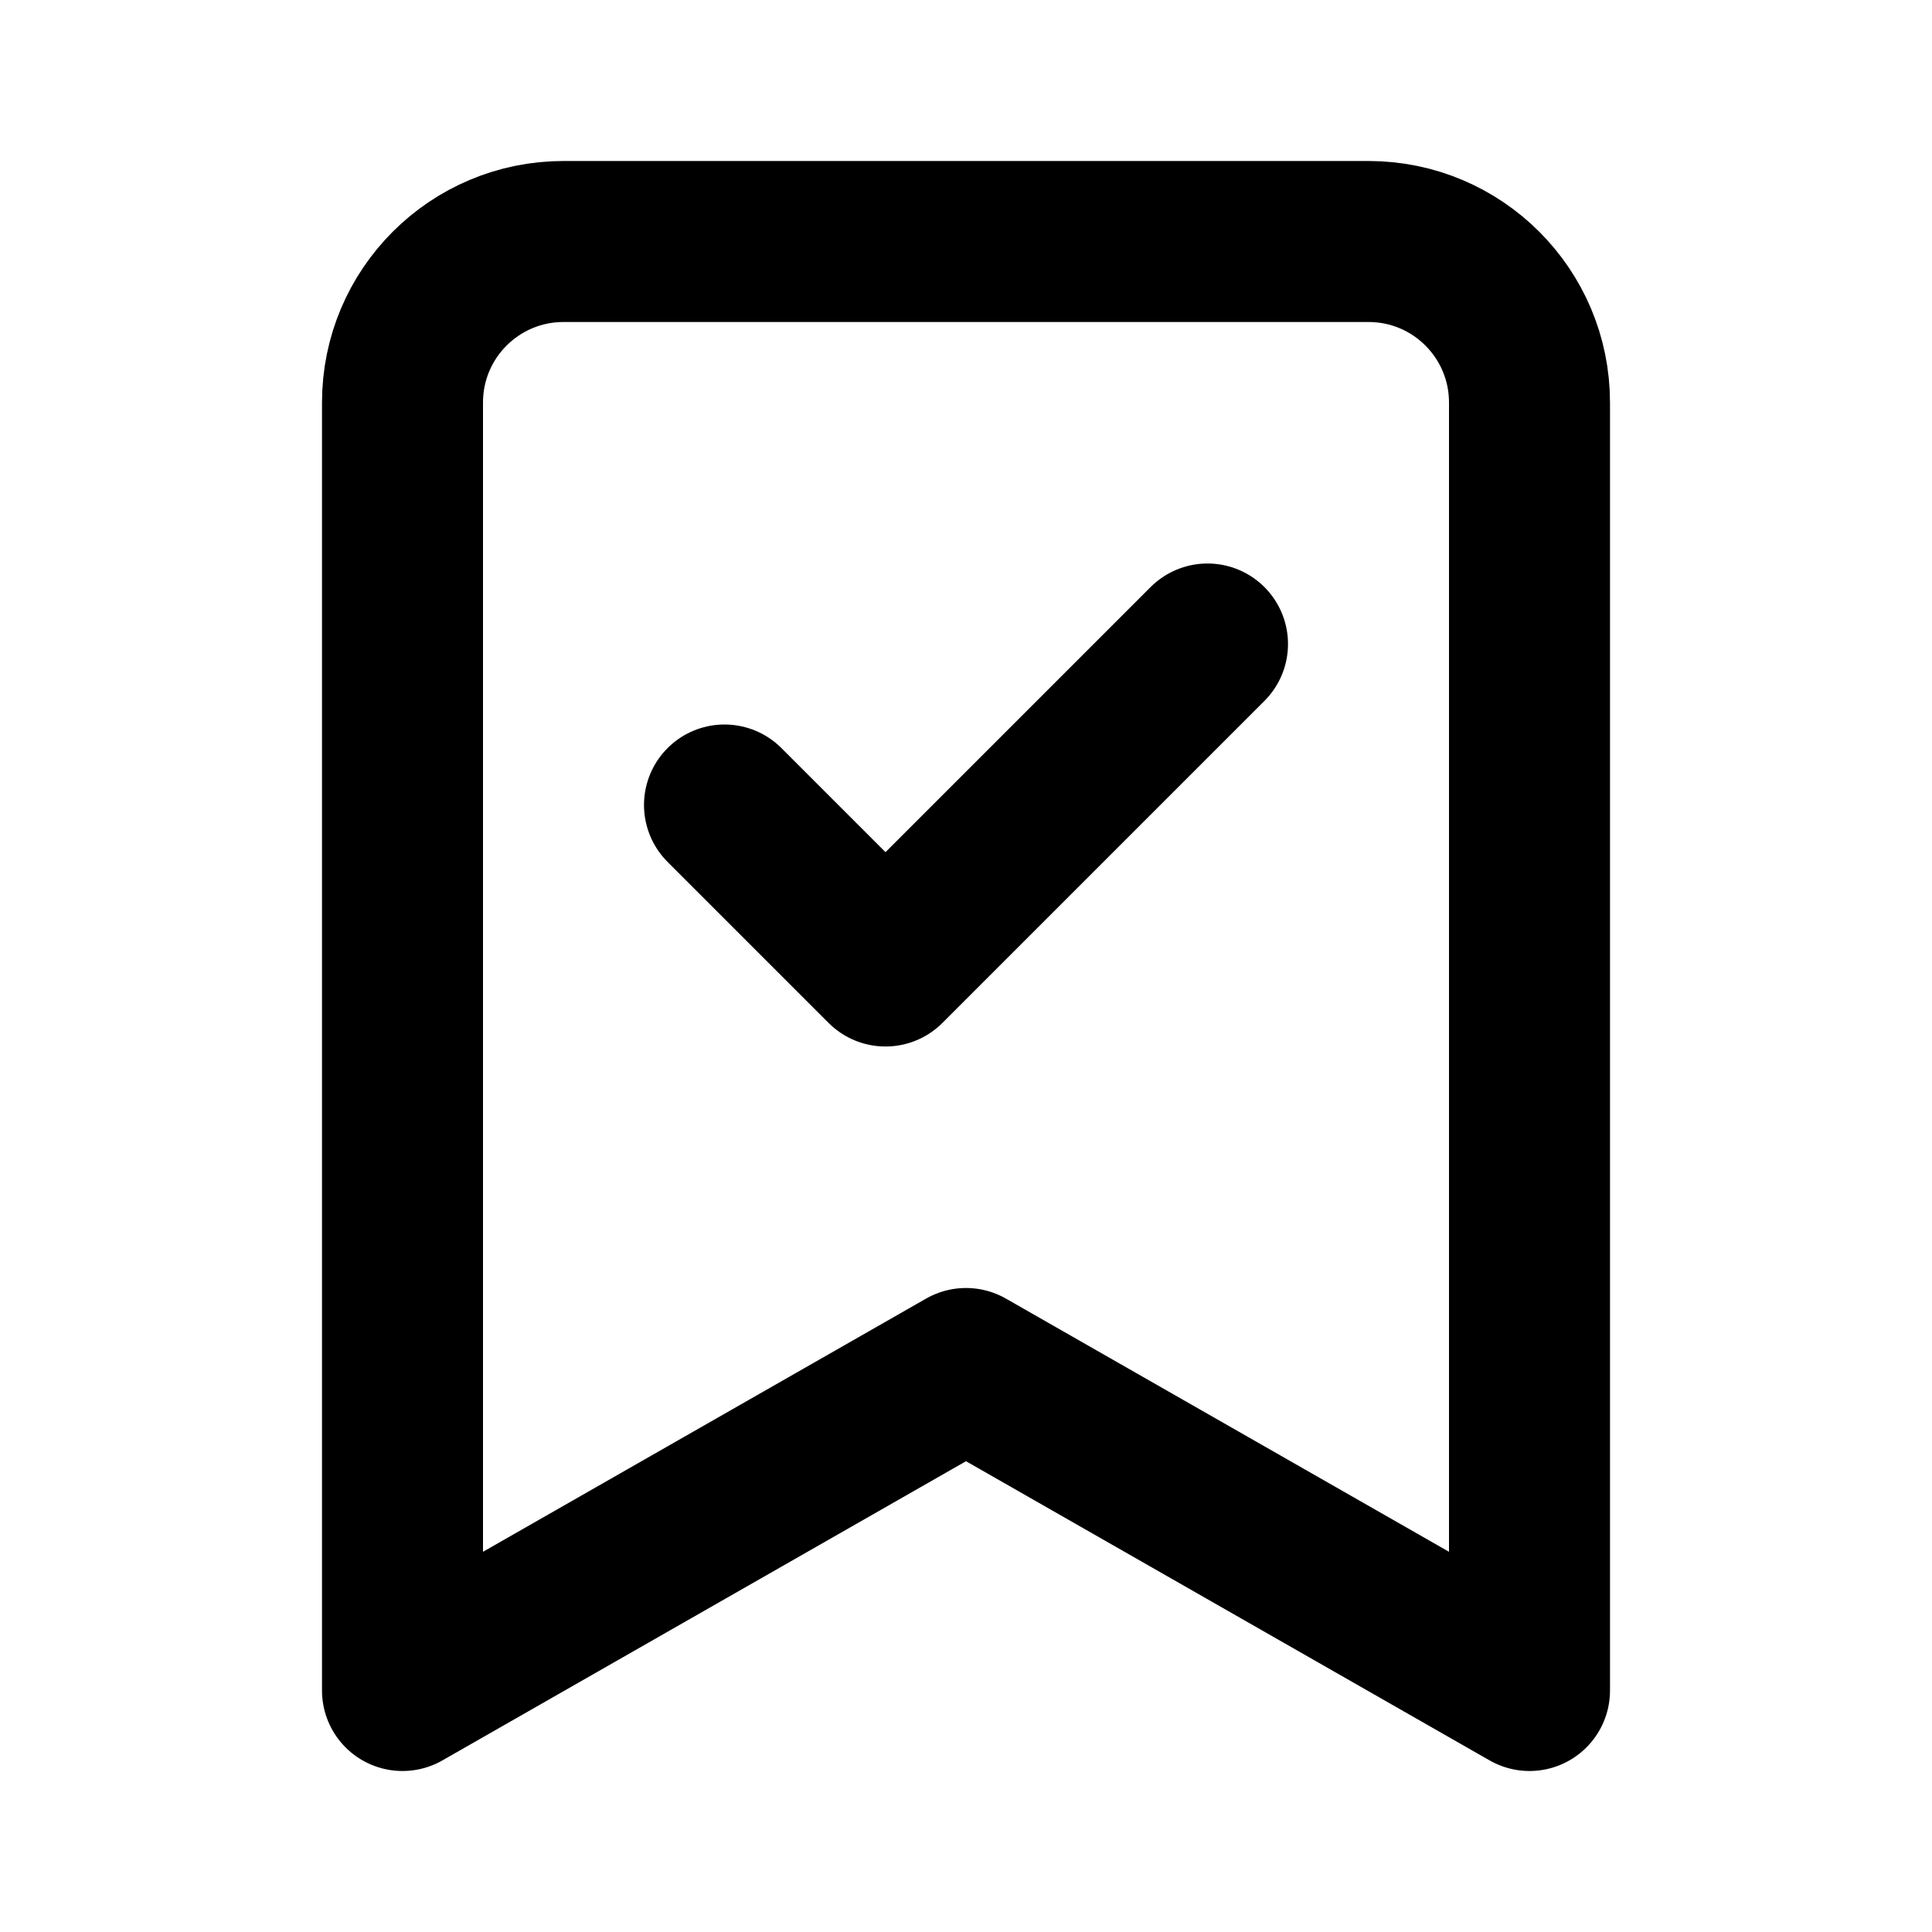
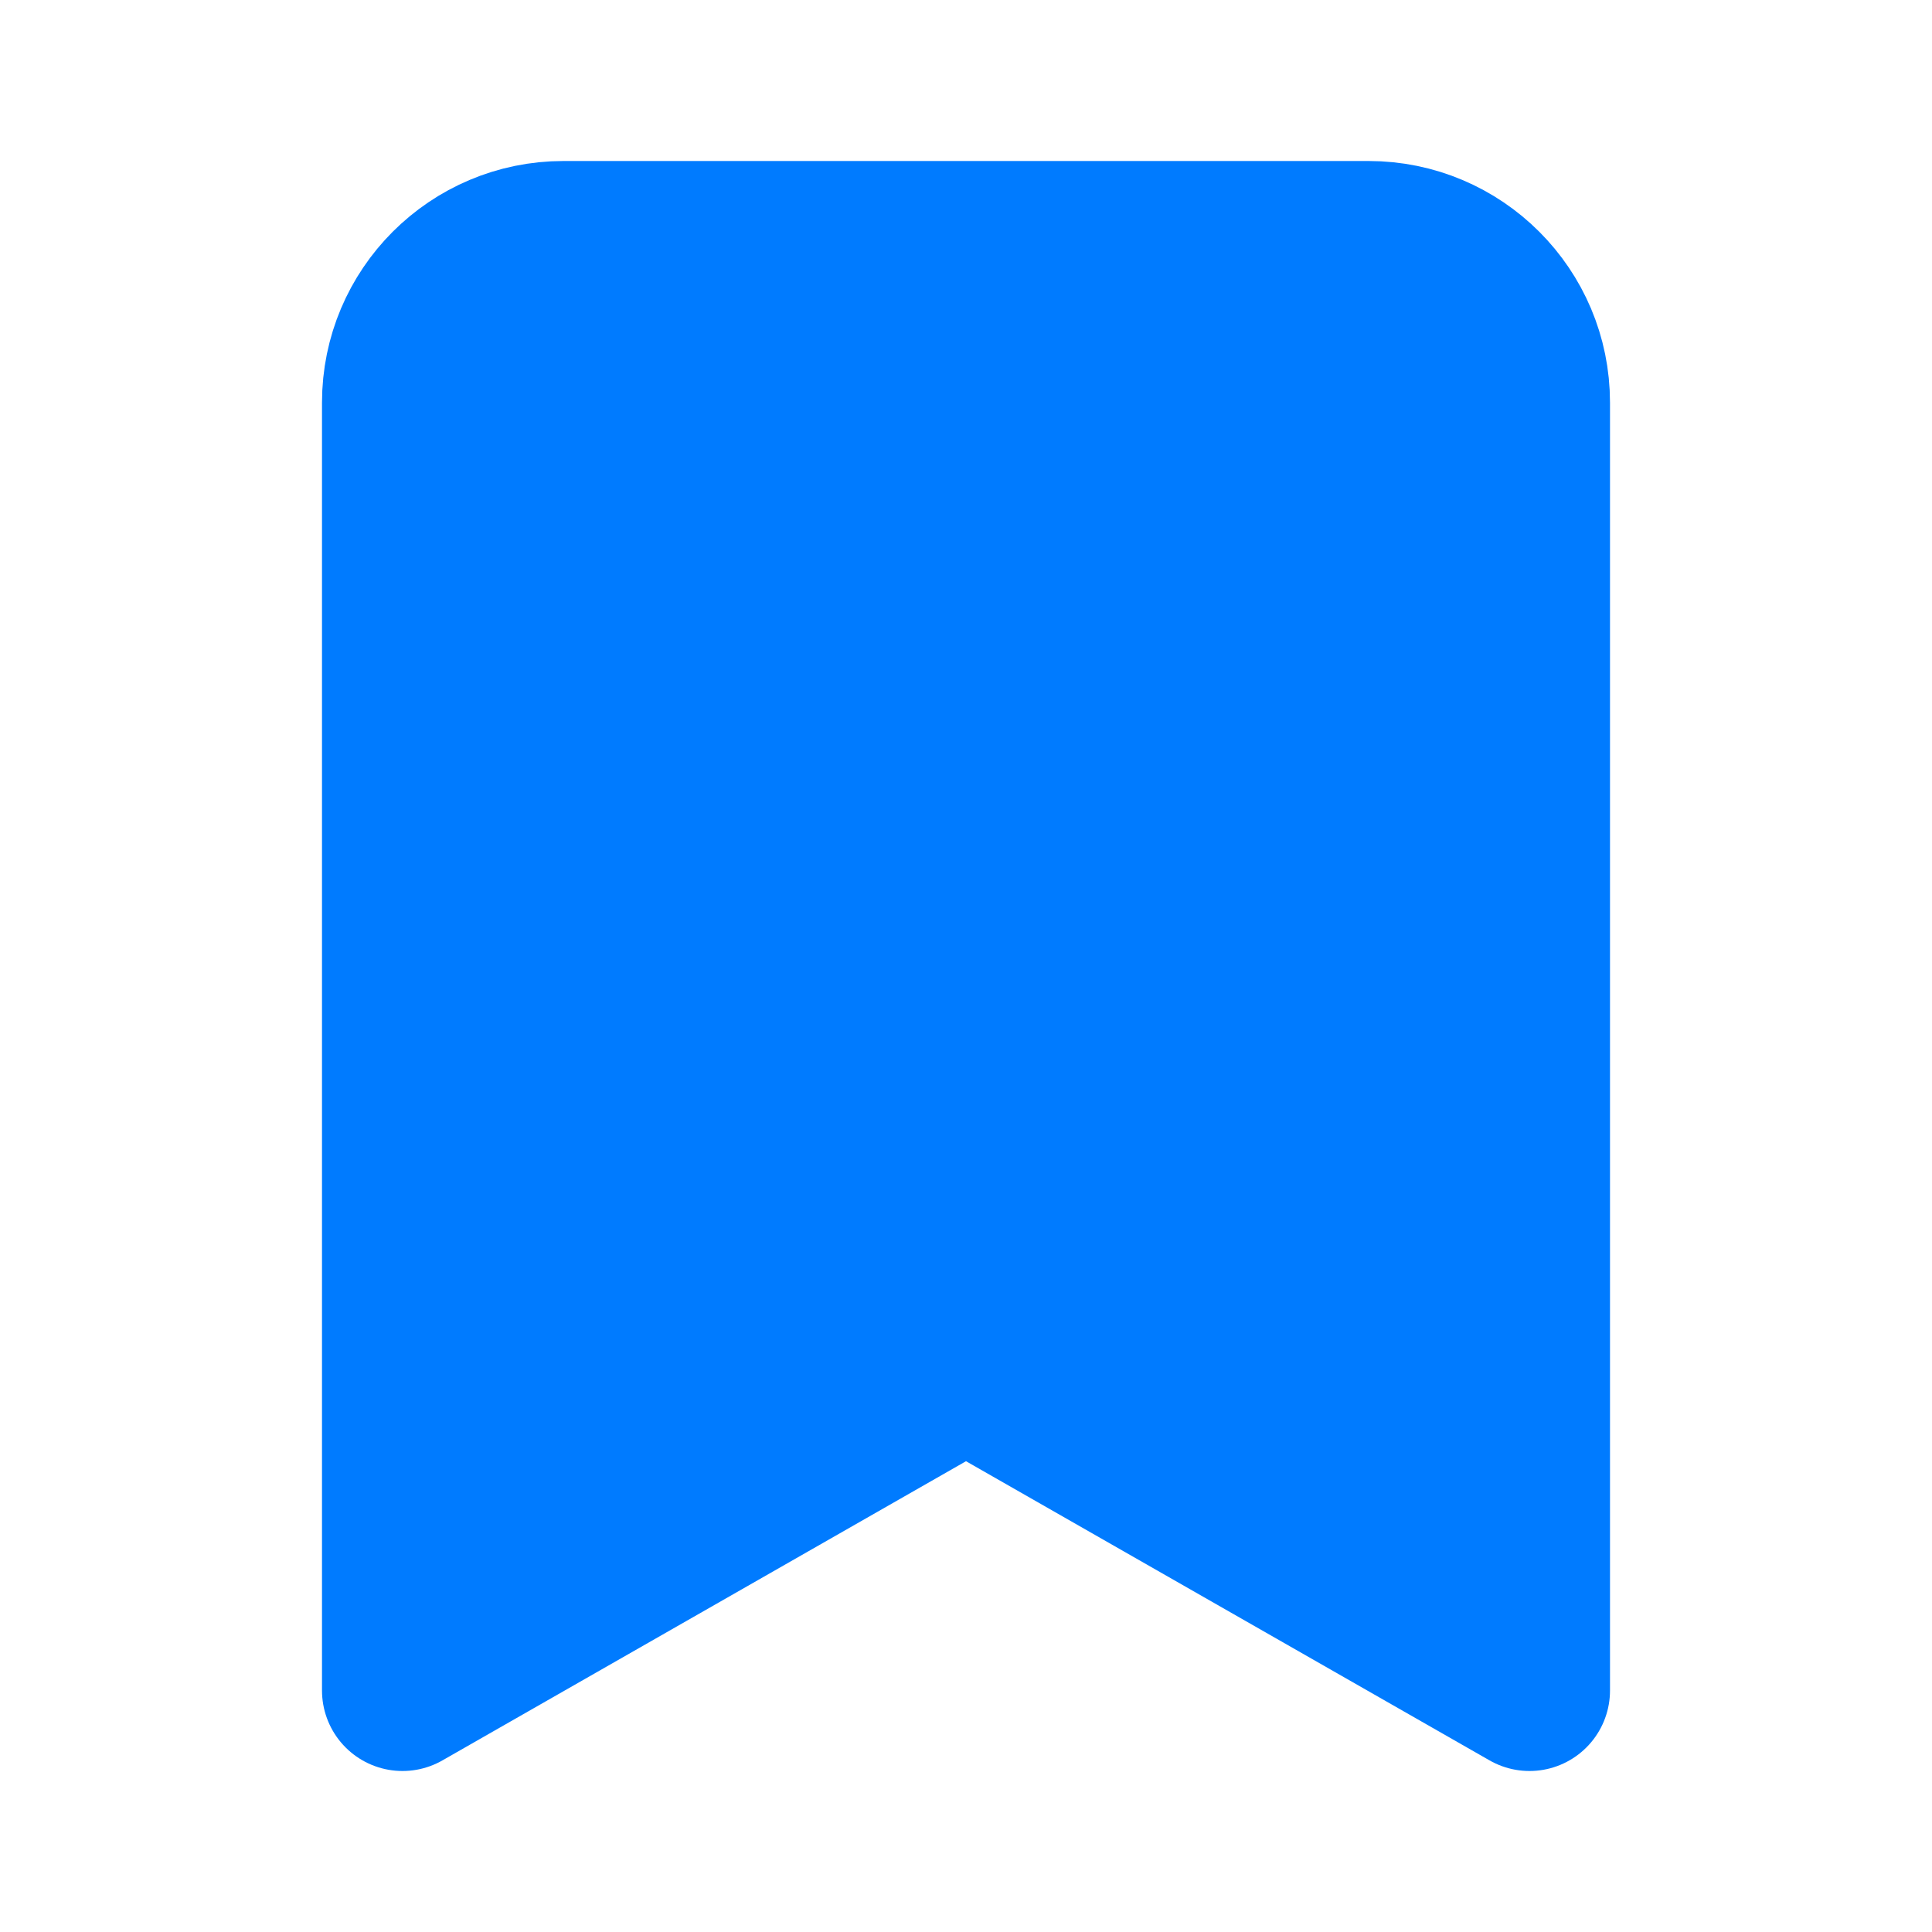
- <svg xmlns="http://www.w3.org/2000/svg" width="24" height="24" viewBox="0 0 24 24" fill="none" stroke="#000000" stroke-width="2" stroke-linecap="round" stroke-linejoin="round" class="lucide lucide-bookmark-check">
+ <svg xmlns="http://www.w3.org/2000/svg" width="24" height="24" viewBox="0 0 24 24" fill="#007bff" stroke="#007bff" stroke-width="2" stroke-linecap="round" stroke-linejoin="round" class="lucide lucide-bookmark-check">
  <path d="m19 21-7-4-7 4V5a2 2 0 0 1 2-2h10a2 2 0 0 1 2 2Z" />
  <path d="m9 10 2 2 4-4" />
</svg>
